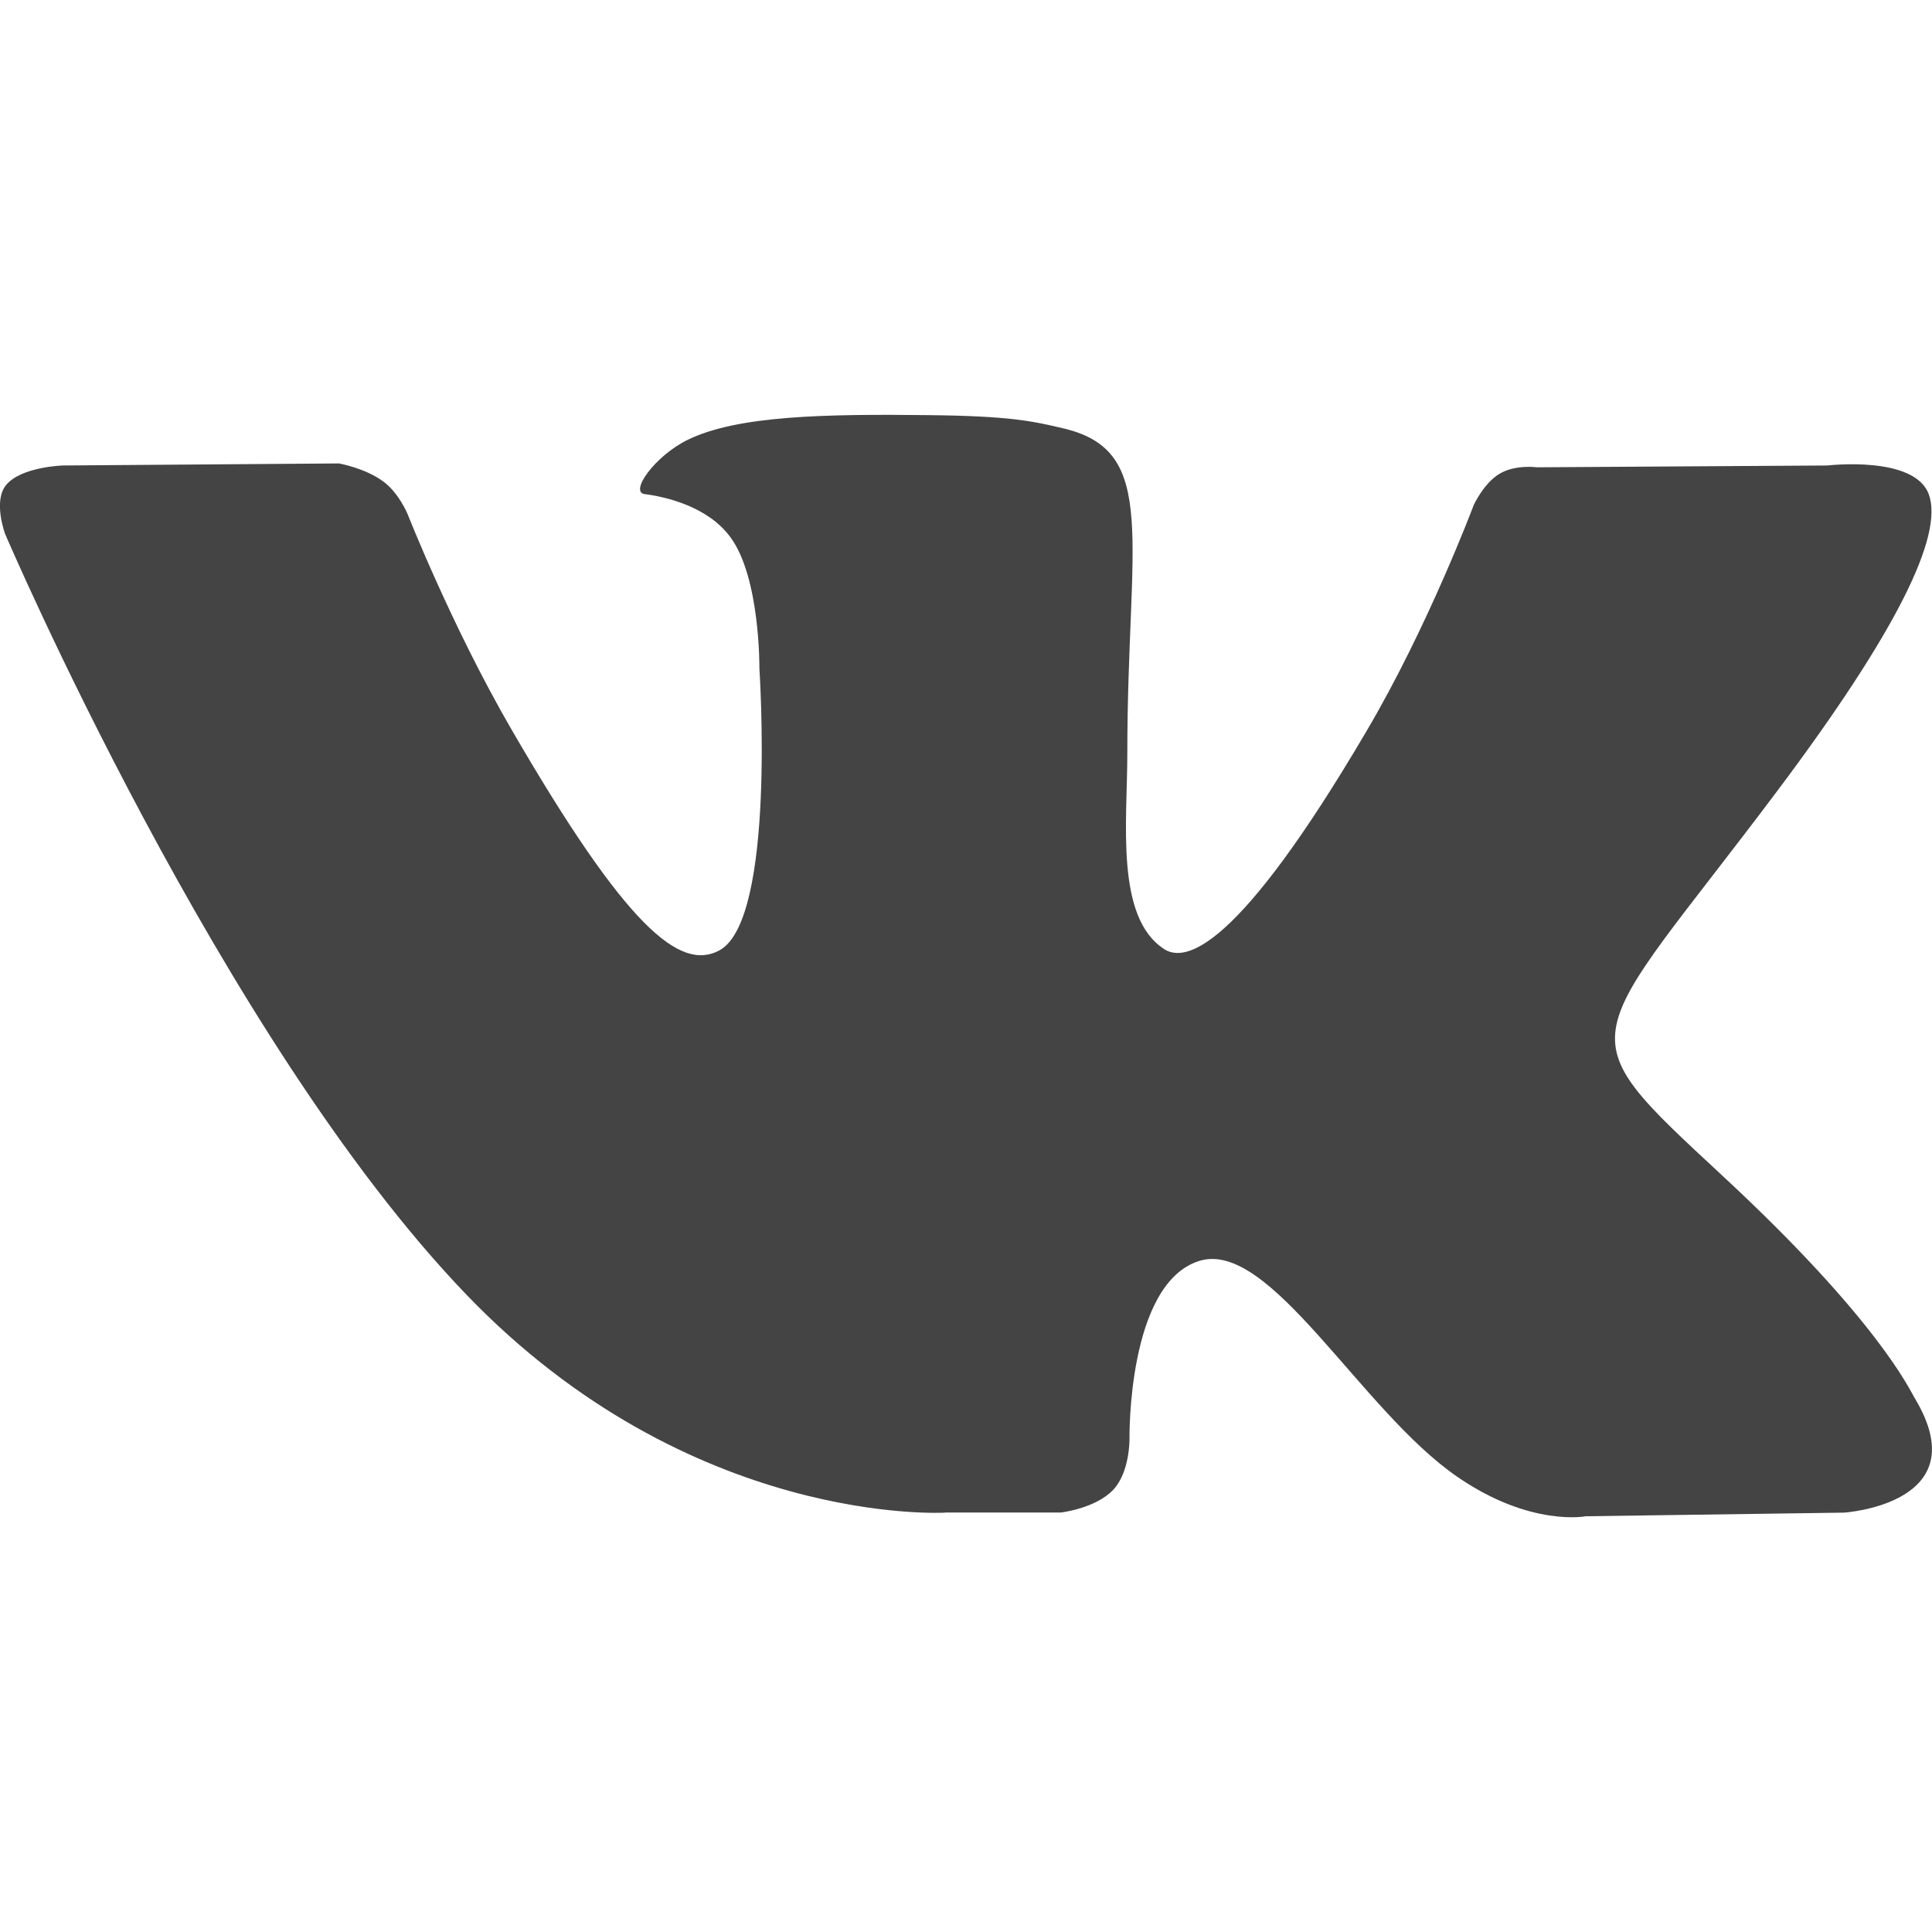
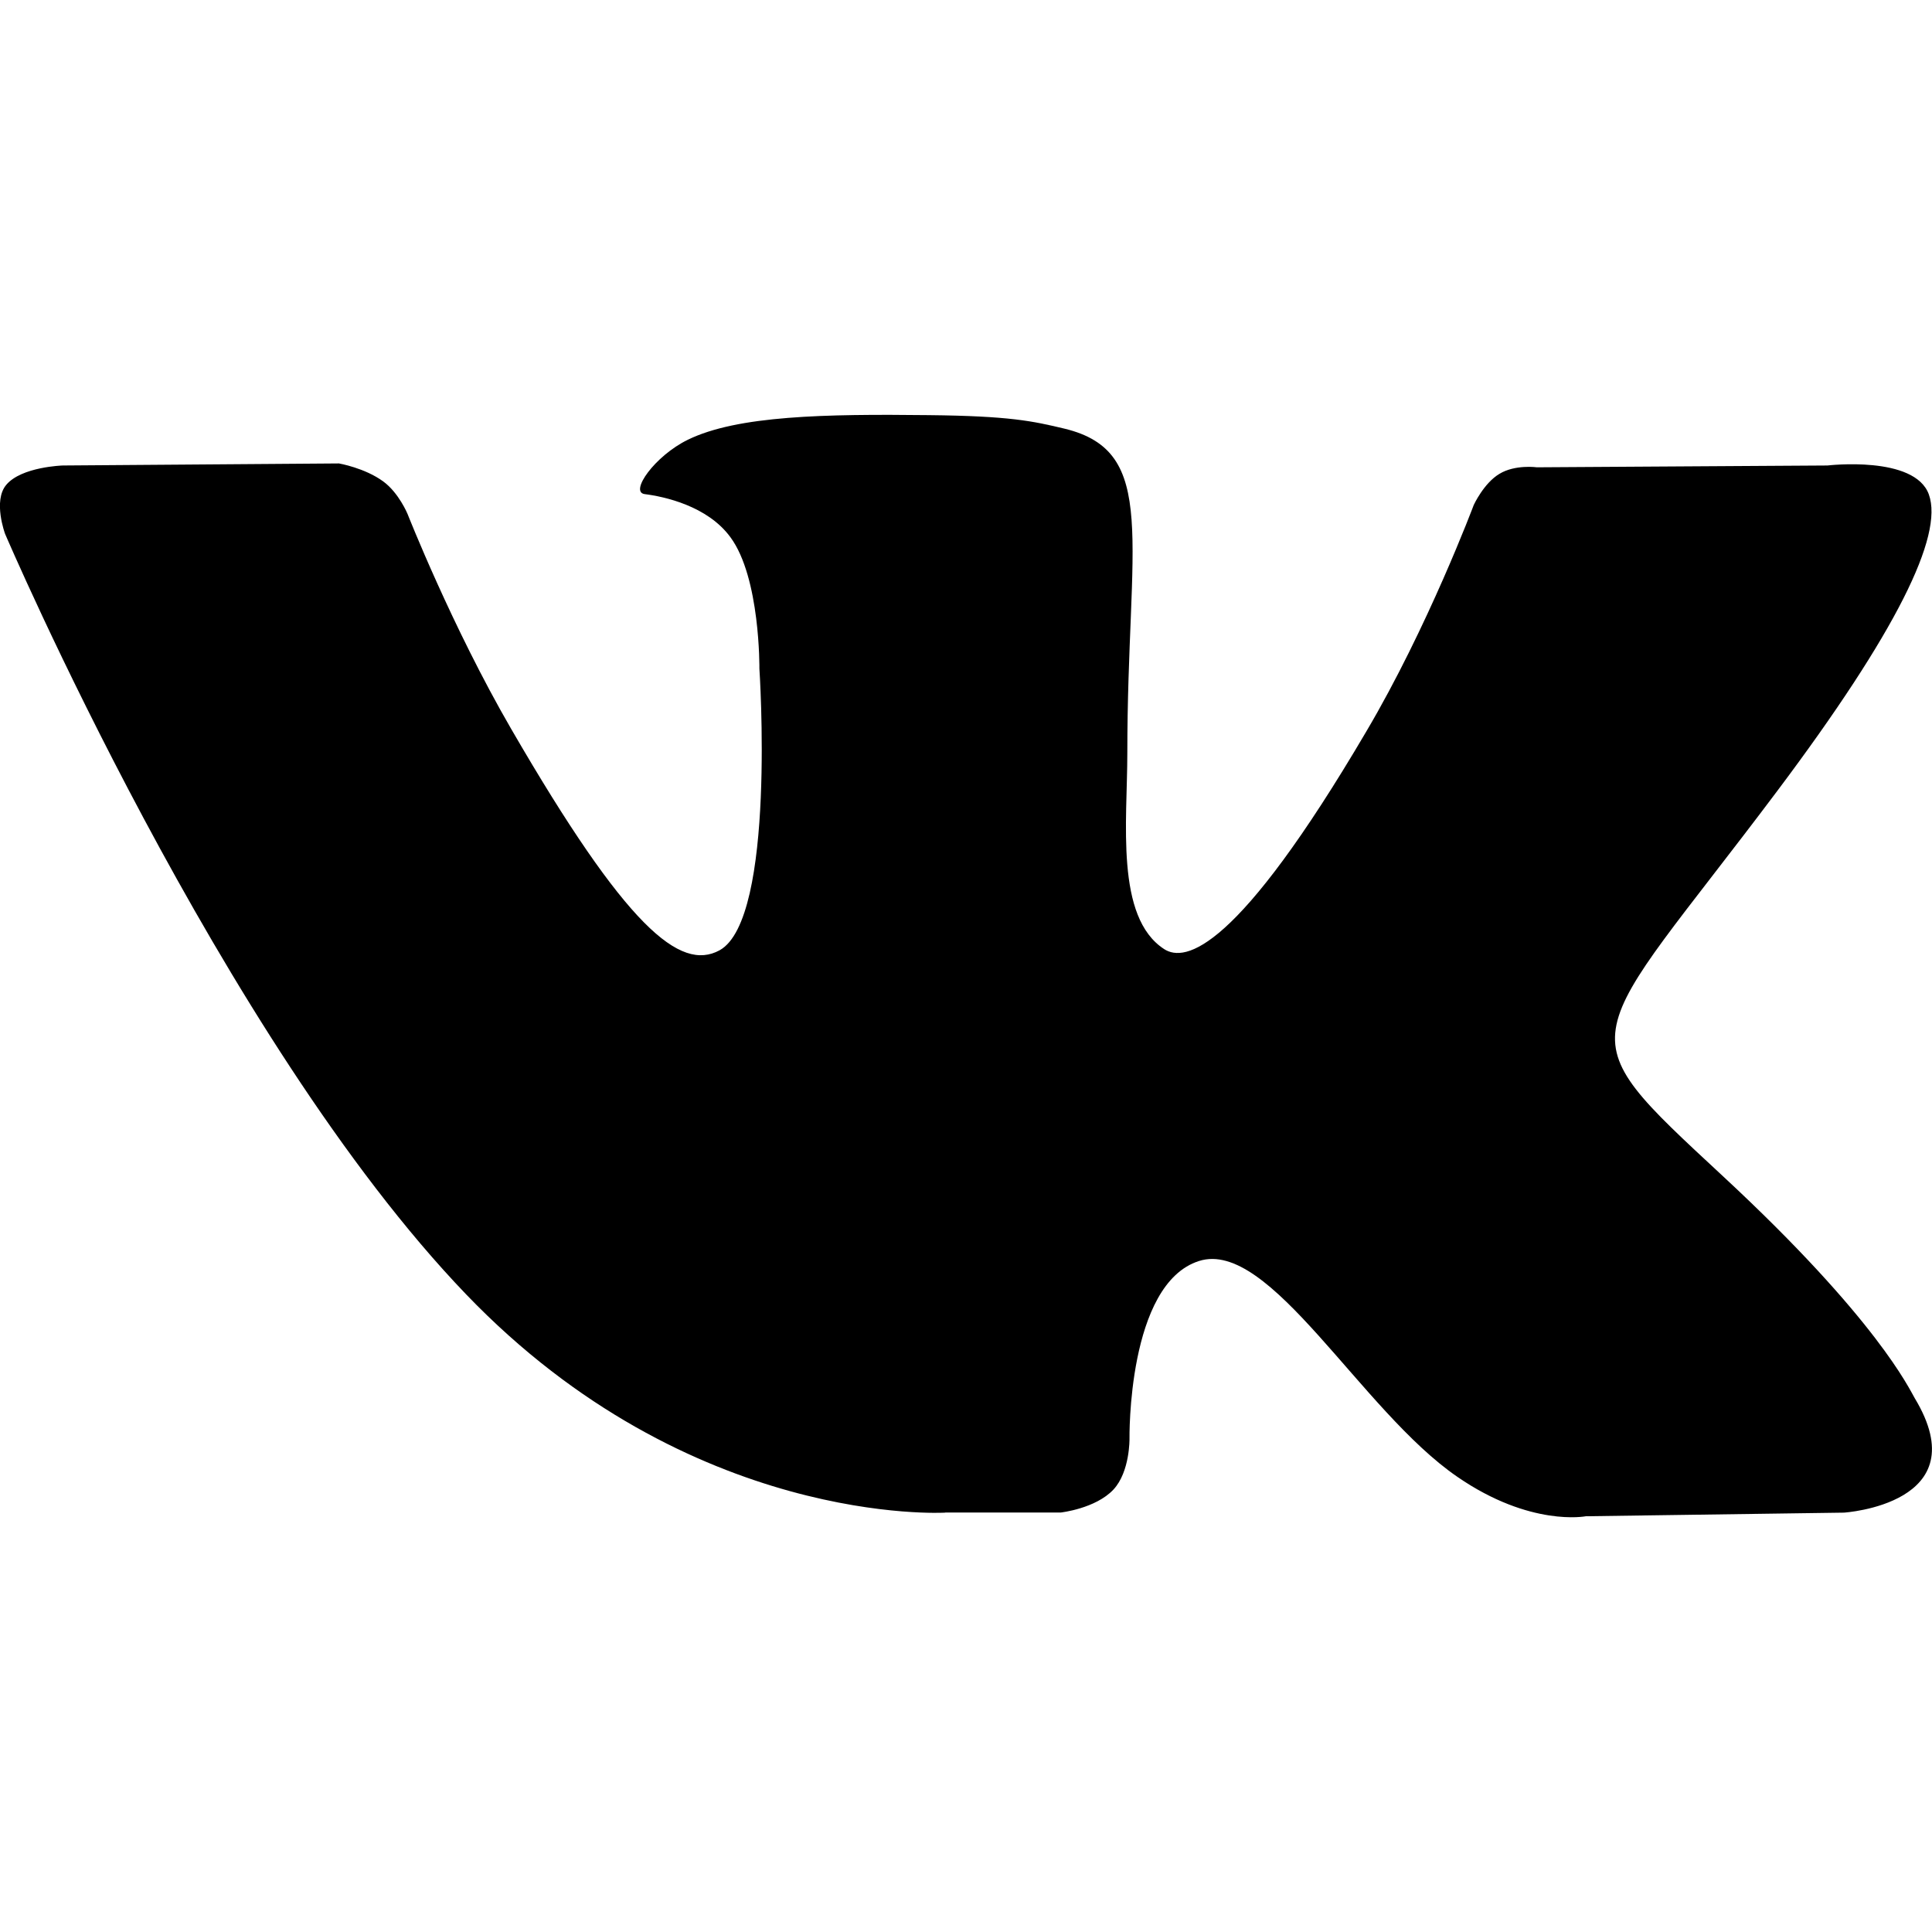
<svg xmlns="http://www.w3.org/2000/svg" version="1.1" width="32" height="32" viewBox="0 0 32 32">
-   <path fill="#444" d="M15.656 25.052h1.914s0.576-0.064 0.872-0.38c0.274-0.294 0.266-0.84 0.266-0.84s-0.040-2.568 1.152-2.946c1.174-0.374 2.68 2.48 4.28 3.576 1.208 0.832 2.126 0.652 2.126 0.652l4.274-0.060s2.234-0.14 1.174-1.896c-0.086-0.144-0.616-1.3-3.176-3.676-2.68-2.488-2.324-2.086 0.904-6.388 1.966-2.62 2.752-4.22 2.506-4.904-0.234-0.652-1.68-0.48-1.68-0.48l-4.812 0.030s-0.36-0.050-0.62 0.108c-0.26 0.154-0.426 0.516-0.426 0.516s-0.76 2.026-1.78 3.752c-2.14 3.64-3 3.83-3.348 3.604-0.814-0.528-0.61-2.116-0.61-3.244 0-3.526 0.534-4.996-1.040-5.376-0.526-0.126-0.91-0.21-2.248-0.224-1.72-0.020-3.17 0.006-3.992 0.408-0.548 0.268-0.97 0.866-0.714 0.9 0.32 0.040 1.040 0.194 1.42 0.714 0.496 0.67 0.48 2.176 0.48 2.176s0.28 4.15-0.66 4.666c-0.652 0.354-1.54-0.368-3.452-3.668-0.98-1.69-1.716-3.56-1.716-3.56s-0.144-0.348-0.4-0.536c-0.306-0.226-0.736-0.3-0.736-0.3l-4.574 0.034s-0.684 0.020-0.936 0.32c-0.224 0.264-0.020 0.812-0.020 0.812s3.58 8.374 7.636 12.596c3.716 3.87 7.936 3.616 7.936 3.616z" />
+   <path d="M15.656 25.052h1.914s0.576-0.064 0.872-0.38c0.274-0.294 0.266-0.84 0.266-0.84s-0.040-2.568 1.152-2.946c1.174-0.374 2.68 2.48 4.28 3.576 1.208 0.832 2.126 0.652 2.126 0.652l4.274-0.060s2.234-0.14 1.174-1.896c-0.086-0.144-0.616-1.3-3.176-3.676-2.68-2.488-2.324-2.086 0.904-6.388 1.966-2.62 2.752-4.22 2.506-4.904-0.234-0.652-1.68-0.48-1.68-0.48l-4.812 0.030s-0.36-0.050-0.62 0.108c-0.26 0.154-0.426 0.516-0.426 0.516s-0.76 2.026-1.78 3.752c-2.14 3.64-3 3.83-3.348 3.604-0.814-0.528-0.61-2.116-0.61-3.244 0-3.526 0.534-4.996-1.040-5.376-0.526-0.126-0.91-0.21-2.248-0.224-1.72-0.020-3.17 0.006-3.992 0.408-0.548 0.268-0.97 0.866-0.714 0.9 0.32 0.040 1.040 0.194 1.42 0.714 0.496 0.67 0.48 2.176 0.48 2.176s0.28 4.15-0.66 4.666c-0.652 0.354-1.54-0.368-3.452-3.668-0.98-1.69-1.716-3.56-1.716-3.56s-0.144-0.348-0.4-0.536c-0.306-0.226-0.736-0.3-0.736-0.3l-4.574 0.034s-0.684 0.020-0.936 0.32c-0.224 0.264-0.020 0.812-0.020 0.812s3.58 8.374 7.636 12.596c3.716 3.87 7.936 3.616 7.936 3.616z" />
</svg>
